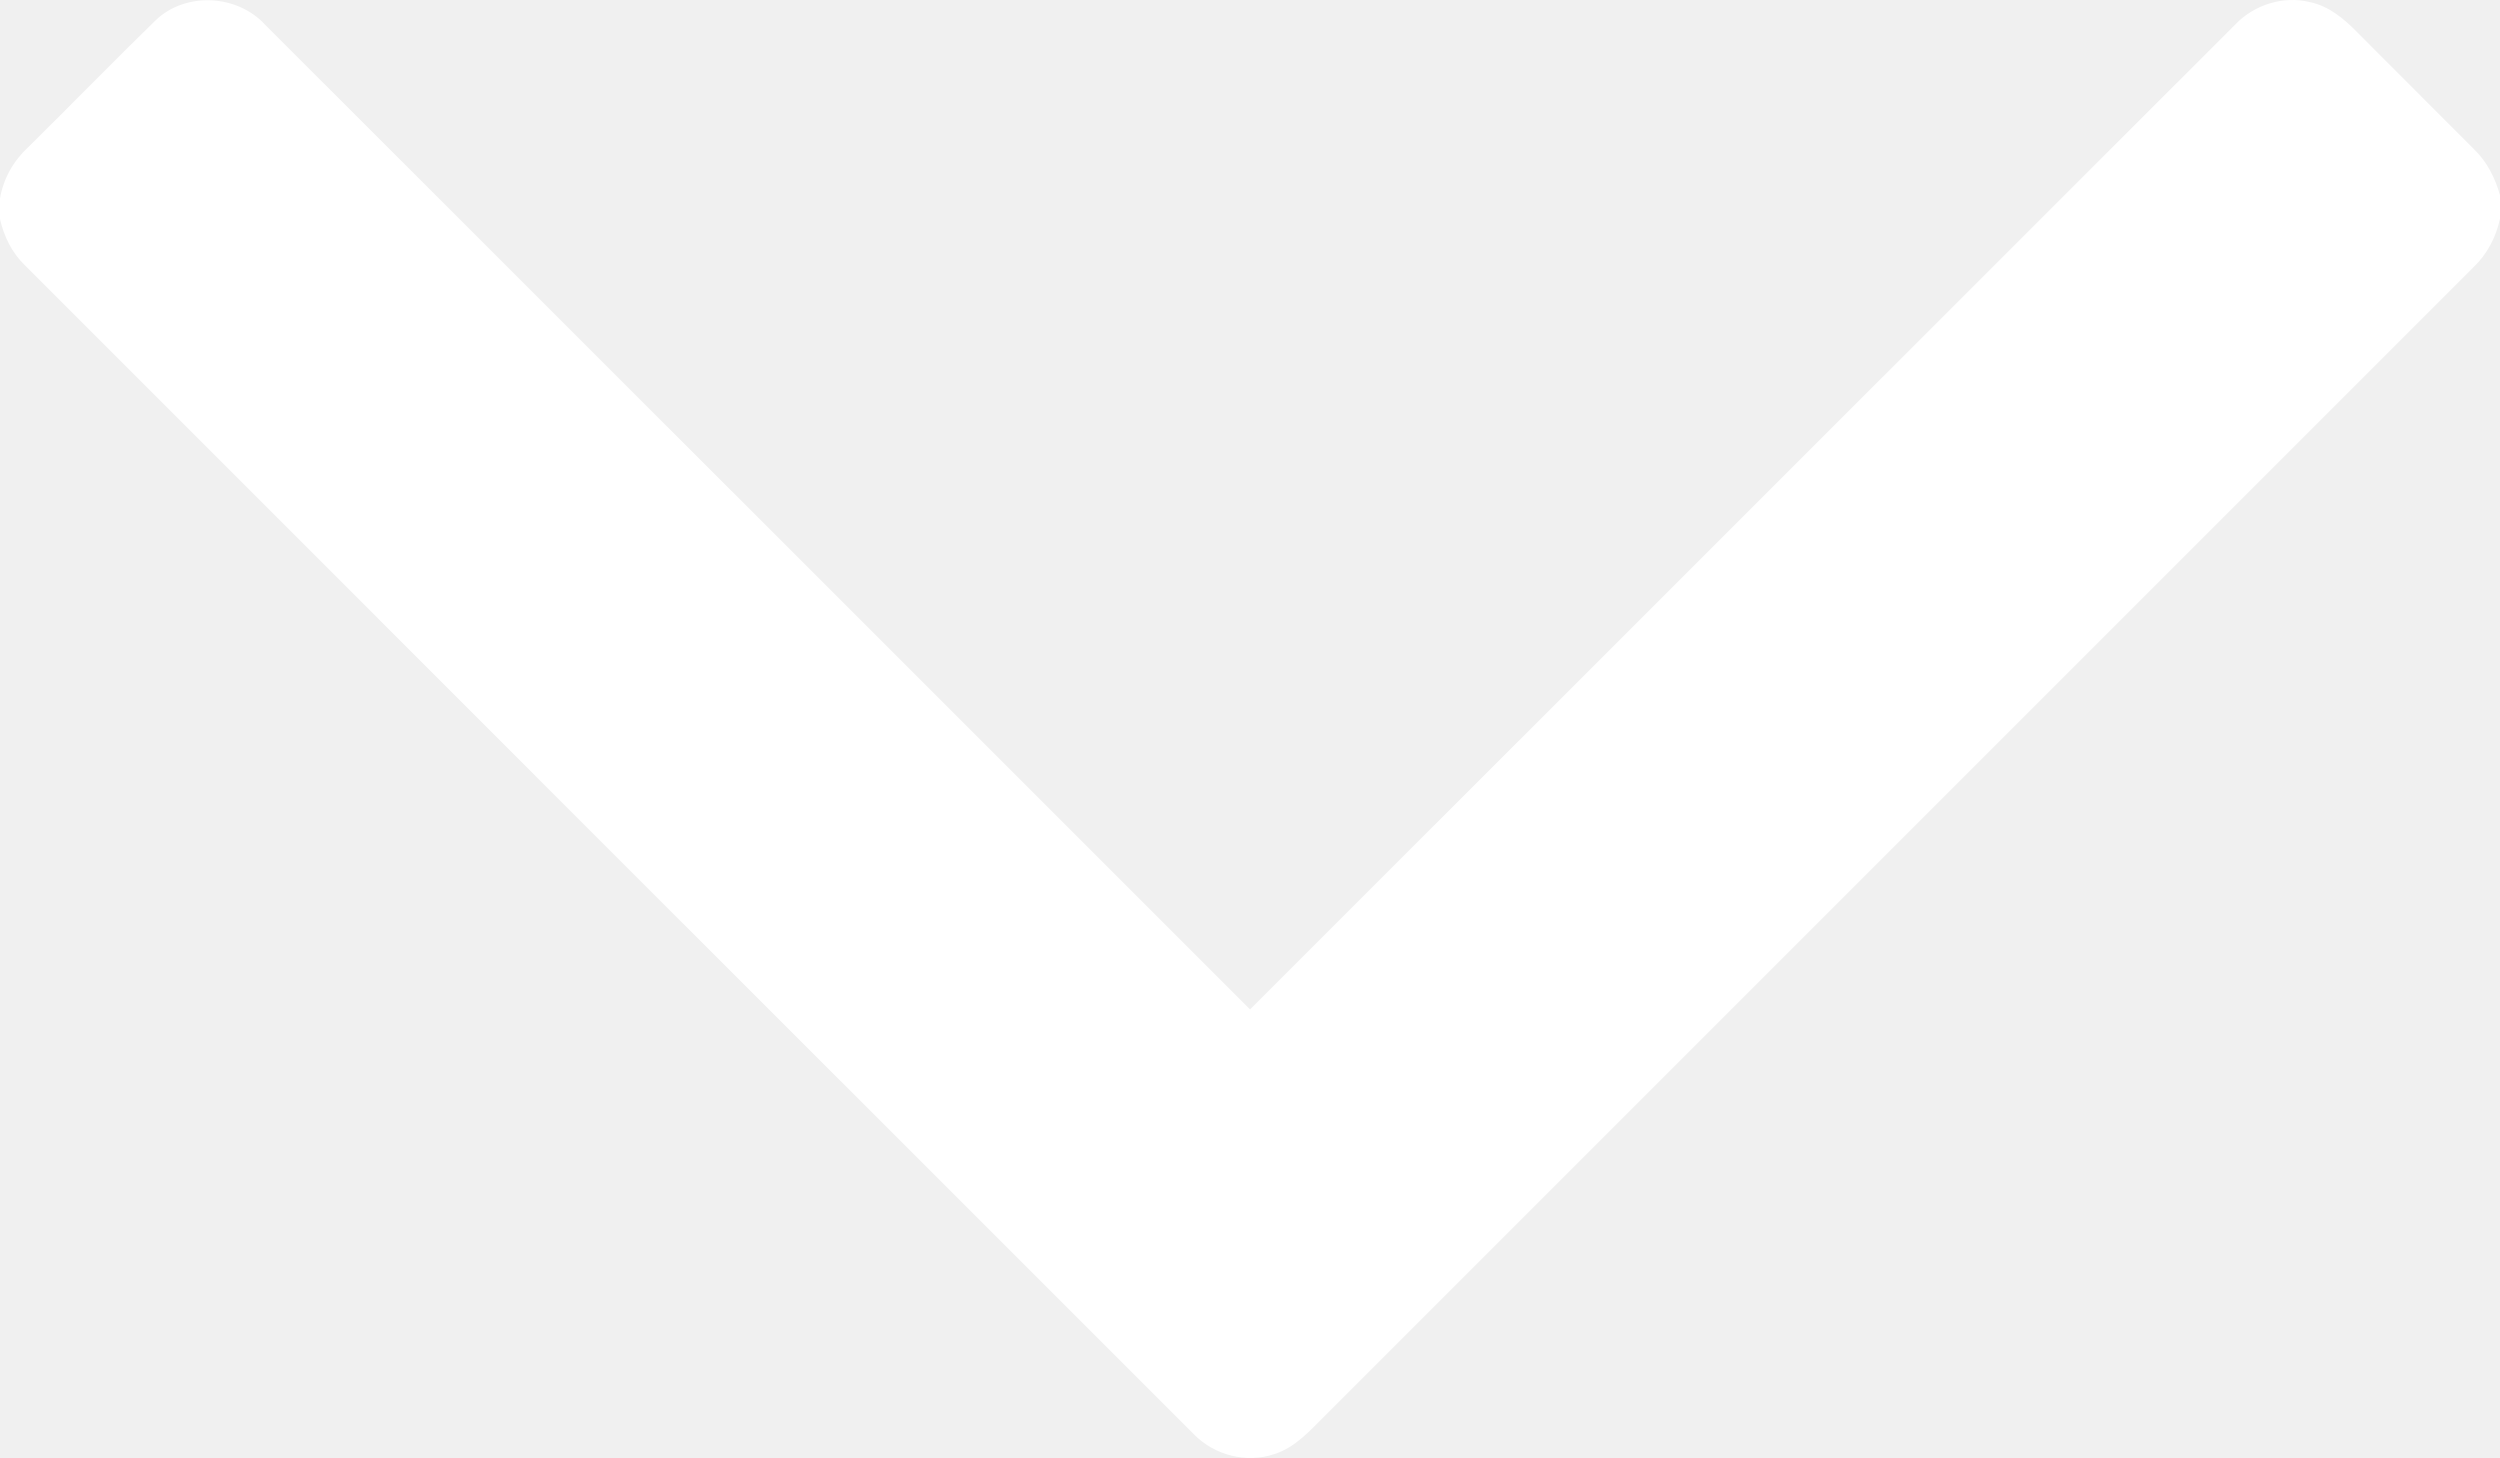
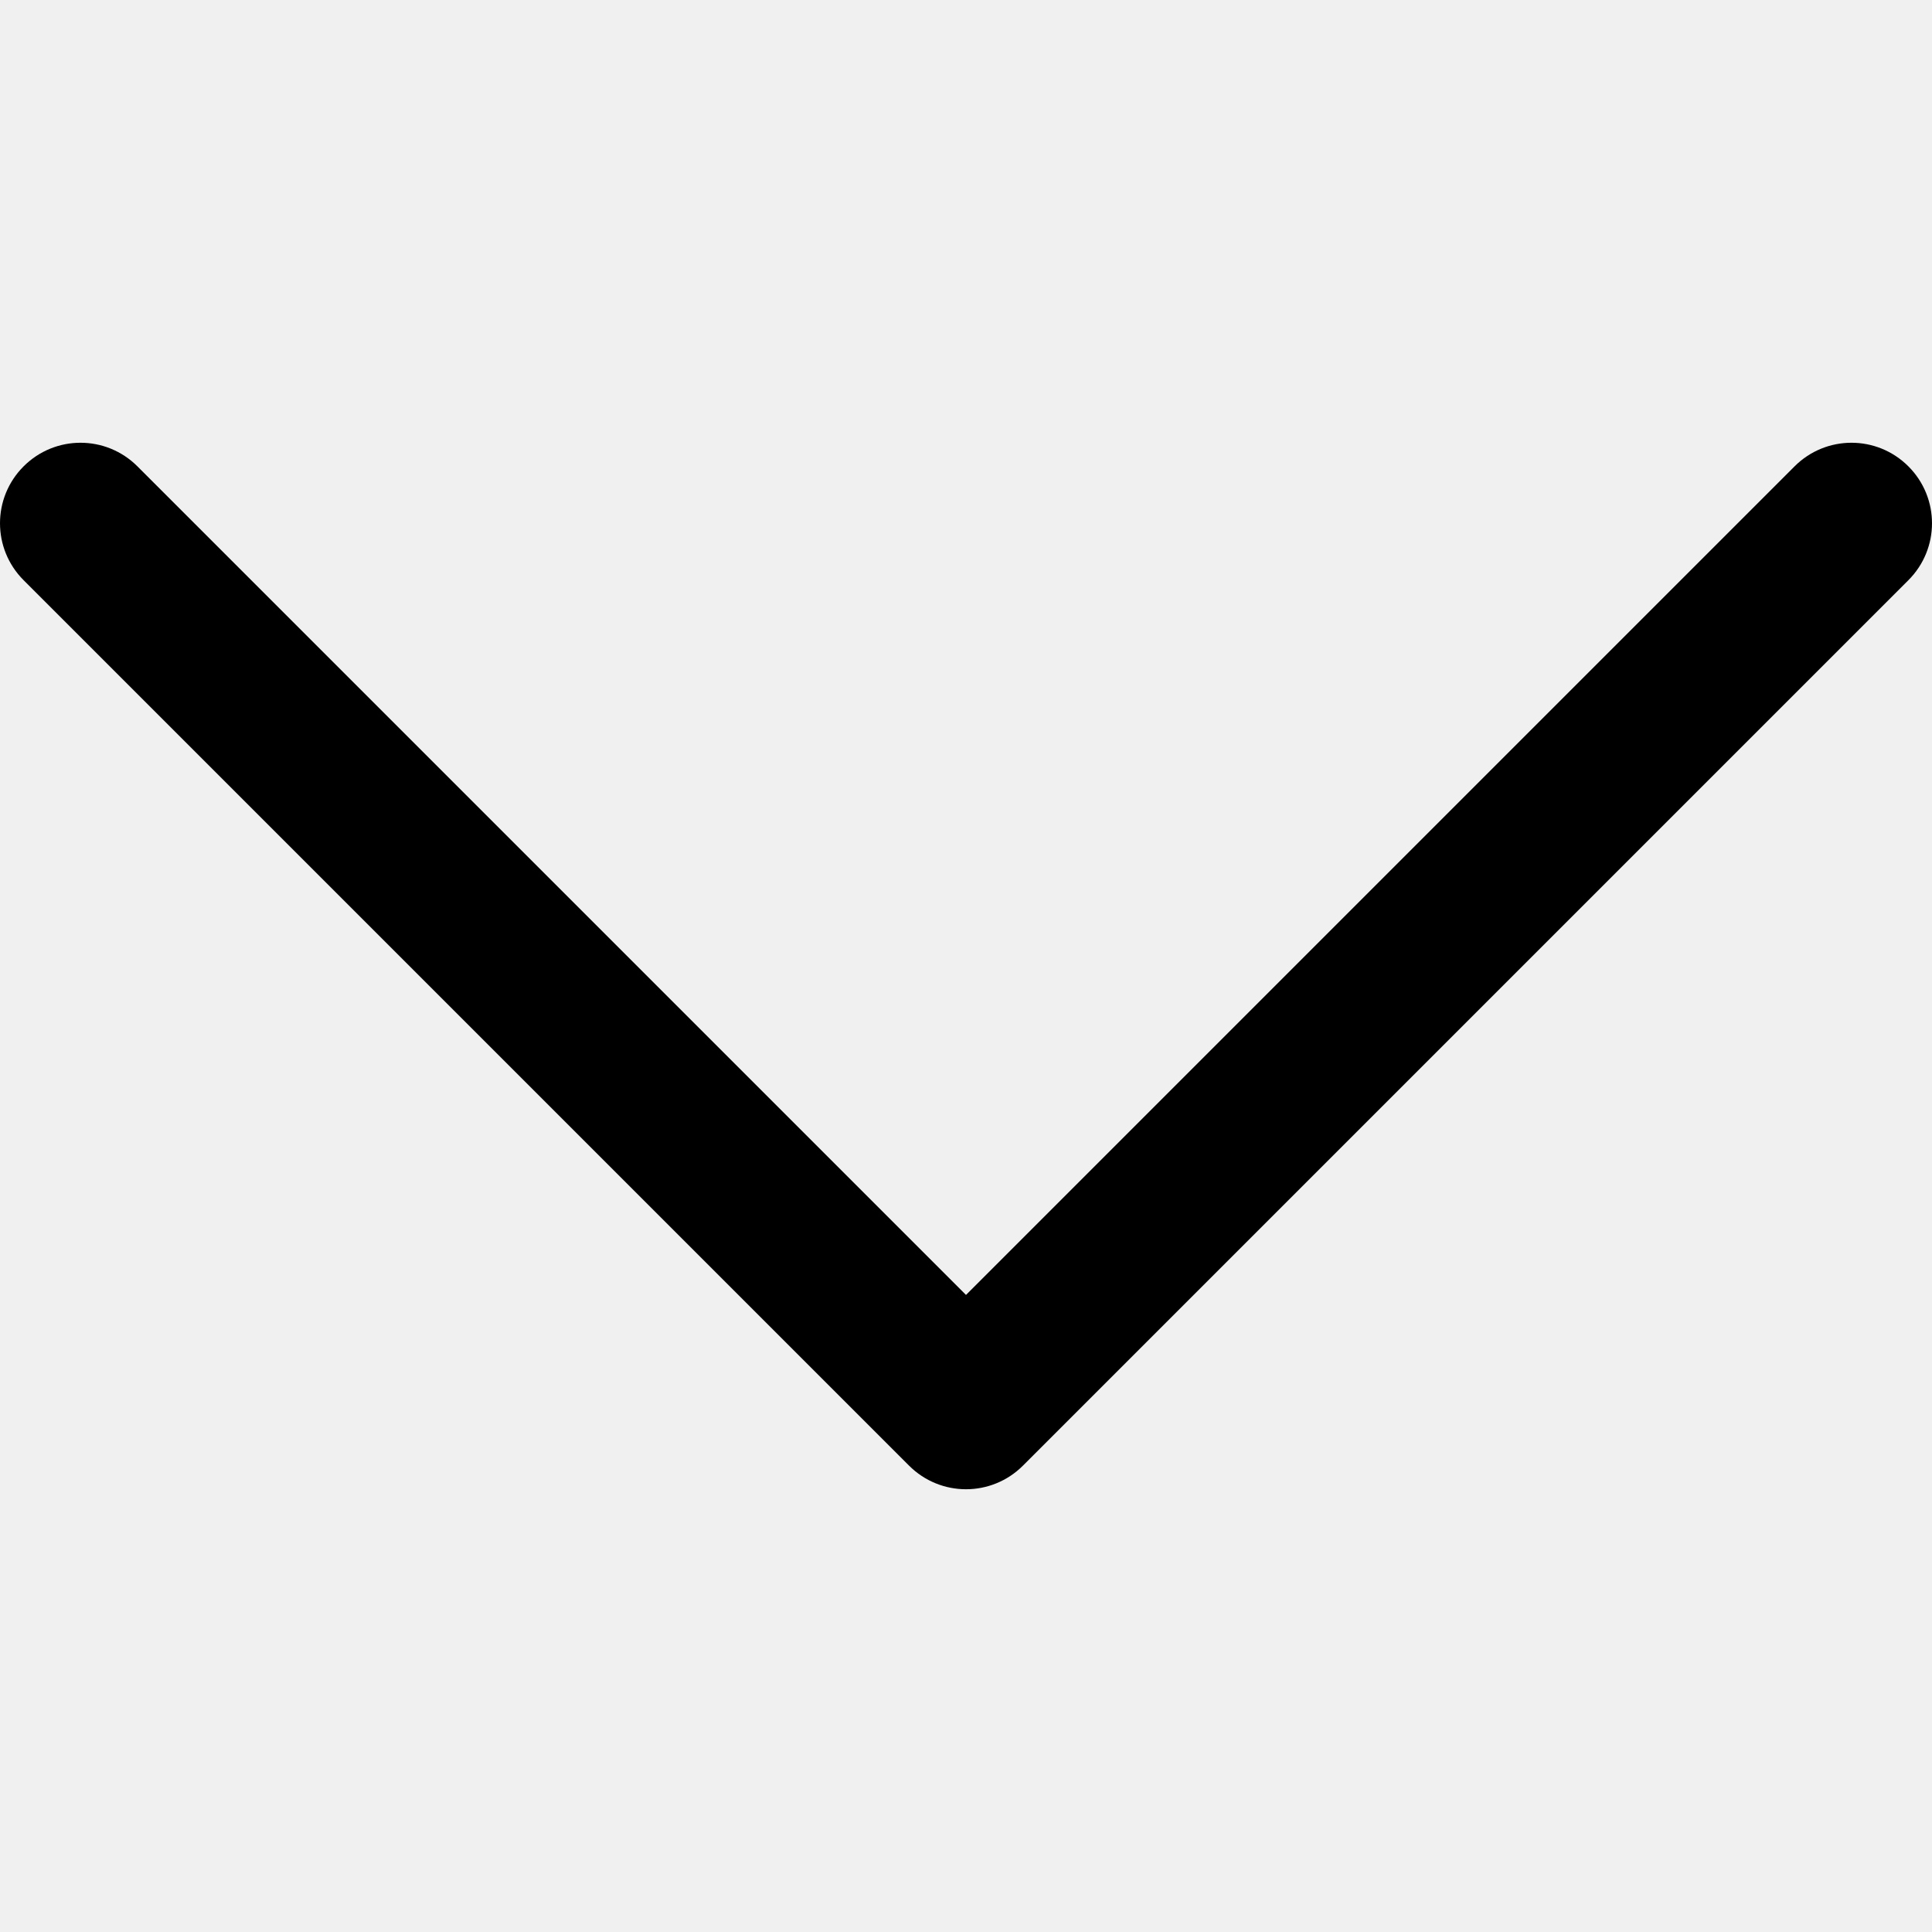
- <svg xmlns="http://www.w3.org/2000/svg" width="180.622mm" height="105.337mm" viewBox="0 0 180.622 105.337" version="1.1" id="svg8">
-   <defs id="defs2" />
-   <g id="layer1" transform="translate(-24.59365,-100.7004)">
-     <g id="#000000ff" transform="matrix(0.3527778,0,0,0.3527778,24.59365,63.05939)" style="fill:#ffffff">
-       <path id="path10" d="m 31.86,110.87 c 6.13,-5.91 16.75,-5.33 22.44,0.9 67.27,67.19 134.46,134.45 201.71,201.66 67.27,-67.23 134.52,-134.47 201.77,-201.71 3.85,-4.04 9.81,-5.94 15.27,-4.59 3.89,0.79 7.02,3.42 9.72,6.19 7.96,8.02 15.99,15.97 23.95,23.99 2.64,2.53 4.3,5.87 5.28,9.37 v 4.78 c -0.79,3.8 -2.65,7.33 -5.48,10.01 -78.34,78.34 -156.7,156.68 -235.03,235.03 -3.12,3.09 -6.16,6.62 -10.49,7.99 -5.7,1.95 -12.3,0.25 -16.48,-4.04 C 164.67,320.64 84.86,240.8 5.04,160.97 2.42,158.43 0.8,155.09 0,151.57 v -4.22 c 0.68,-4.07 2.78,-7.76 5.81,-10.54 8.73,-8.6 17.27,-17.4 26.05,-25.94 z" style="opacity:1;fill:#ffffff" />
+ <svg xmlns="http://www.w3.org/2000/svg" version="1.1" id="Layer_1" x="0px" y="0px" viewBox="0 0 512.011 512.011" style="enable-background:new 0 0 512.011 512.011;" xml:space="preserve">
+   <g>
+     <g>
+       <path d="M505.755,123.592c-8.341-8.341-21.824-8.341-30.165,0L256.005,343.176L36.421,123.592c-8.341-8.341-21.824-8.341-30.165,0    s-8.341,21.824,0,30.165l234.667,234.667c4.16,4.16,9.621,6.251,15.083,6.251c5.462,0,10.923-2.091,15.083-6.251l234.667-234.667    C514.096,145.416,514.096,131.933,505.755,123.592z" />
    </g>
  </g>
+   <g>
+ </g>
+   <g>
+ </g>
+   <g>
+ </g>
+   <g>
+ </g>
+   <g>
+ </g>
+   <g>
+ </g>
+   <g>
+ </g>
+   <g>
+ </g>
+   <g>
+ </g>
+   <g>
+ </g>
+   <g>
+ </g>
+   <g>
+ </g>
+   <g>
+ </g>
+   <g>
+ </g>
+   <g>
+ </g>
</svg>
